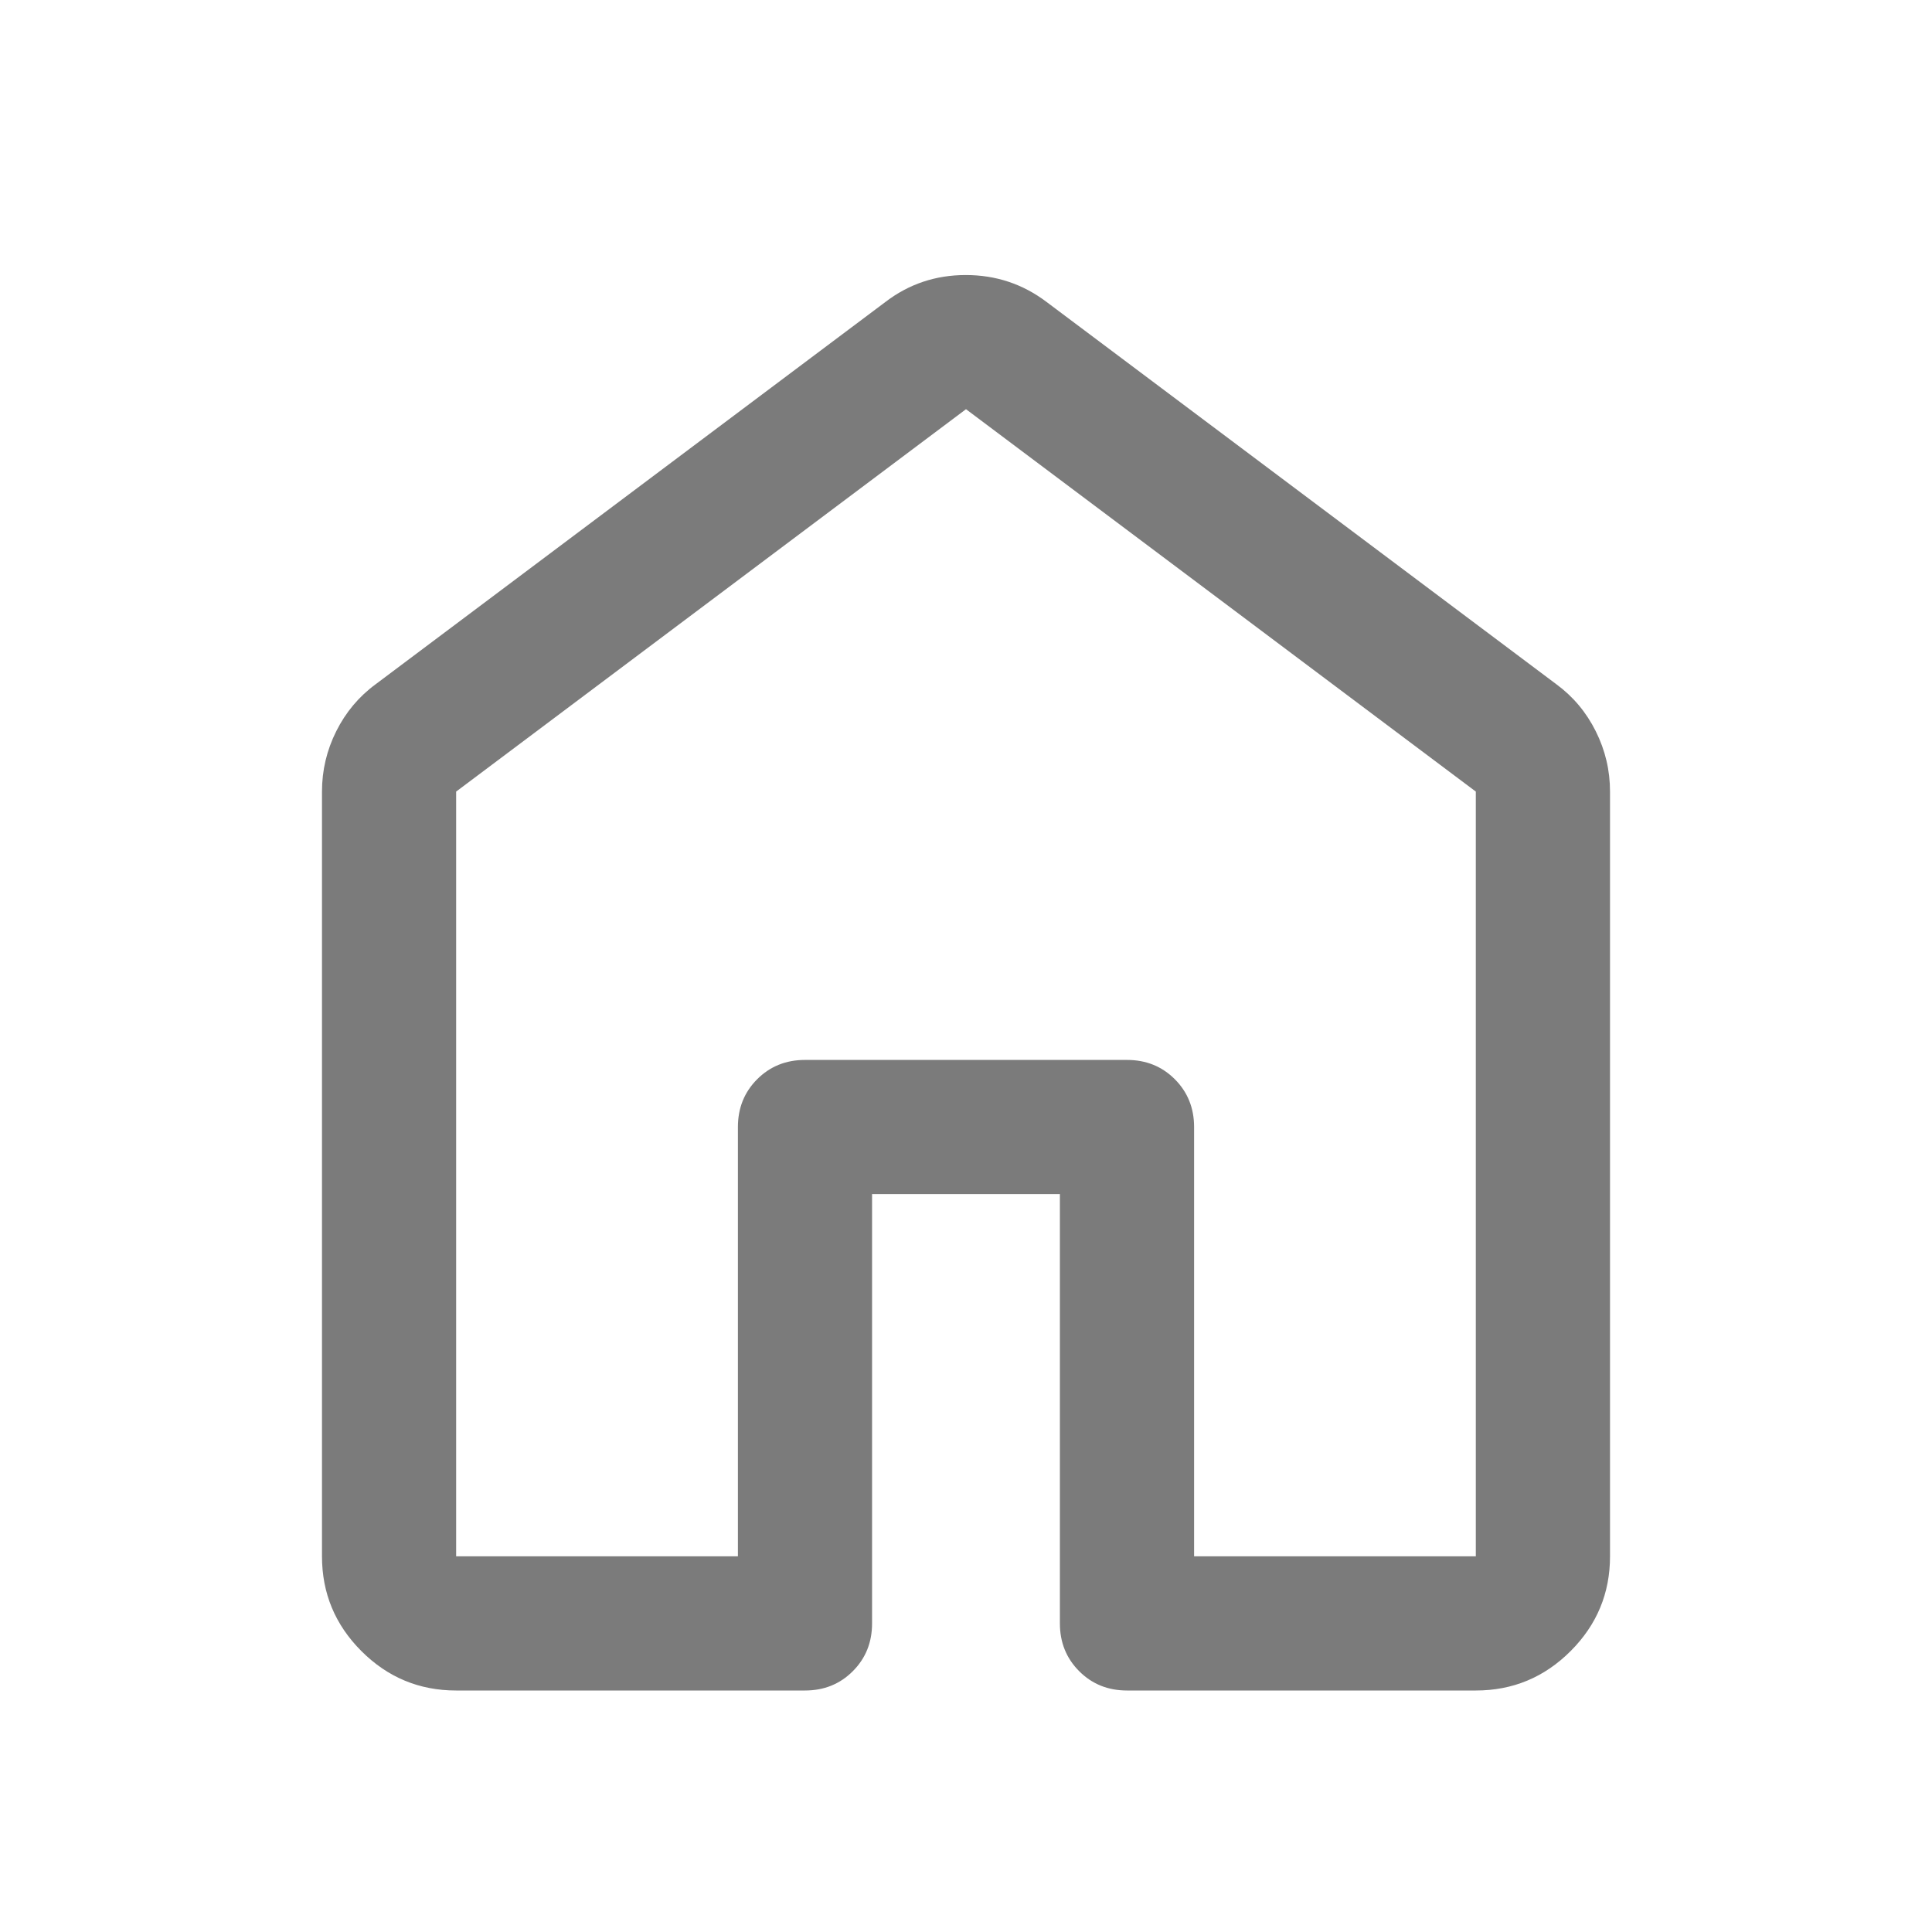
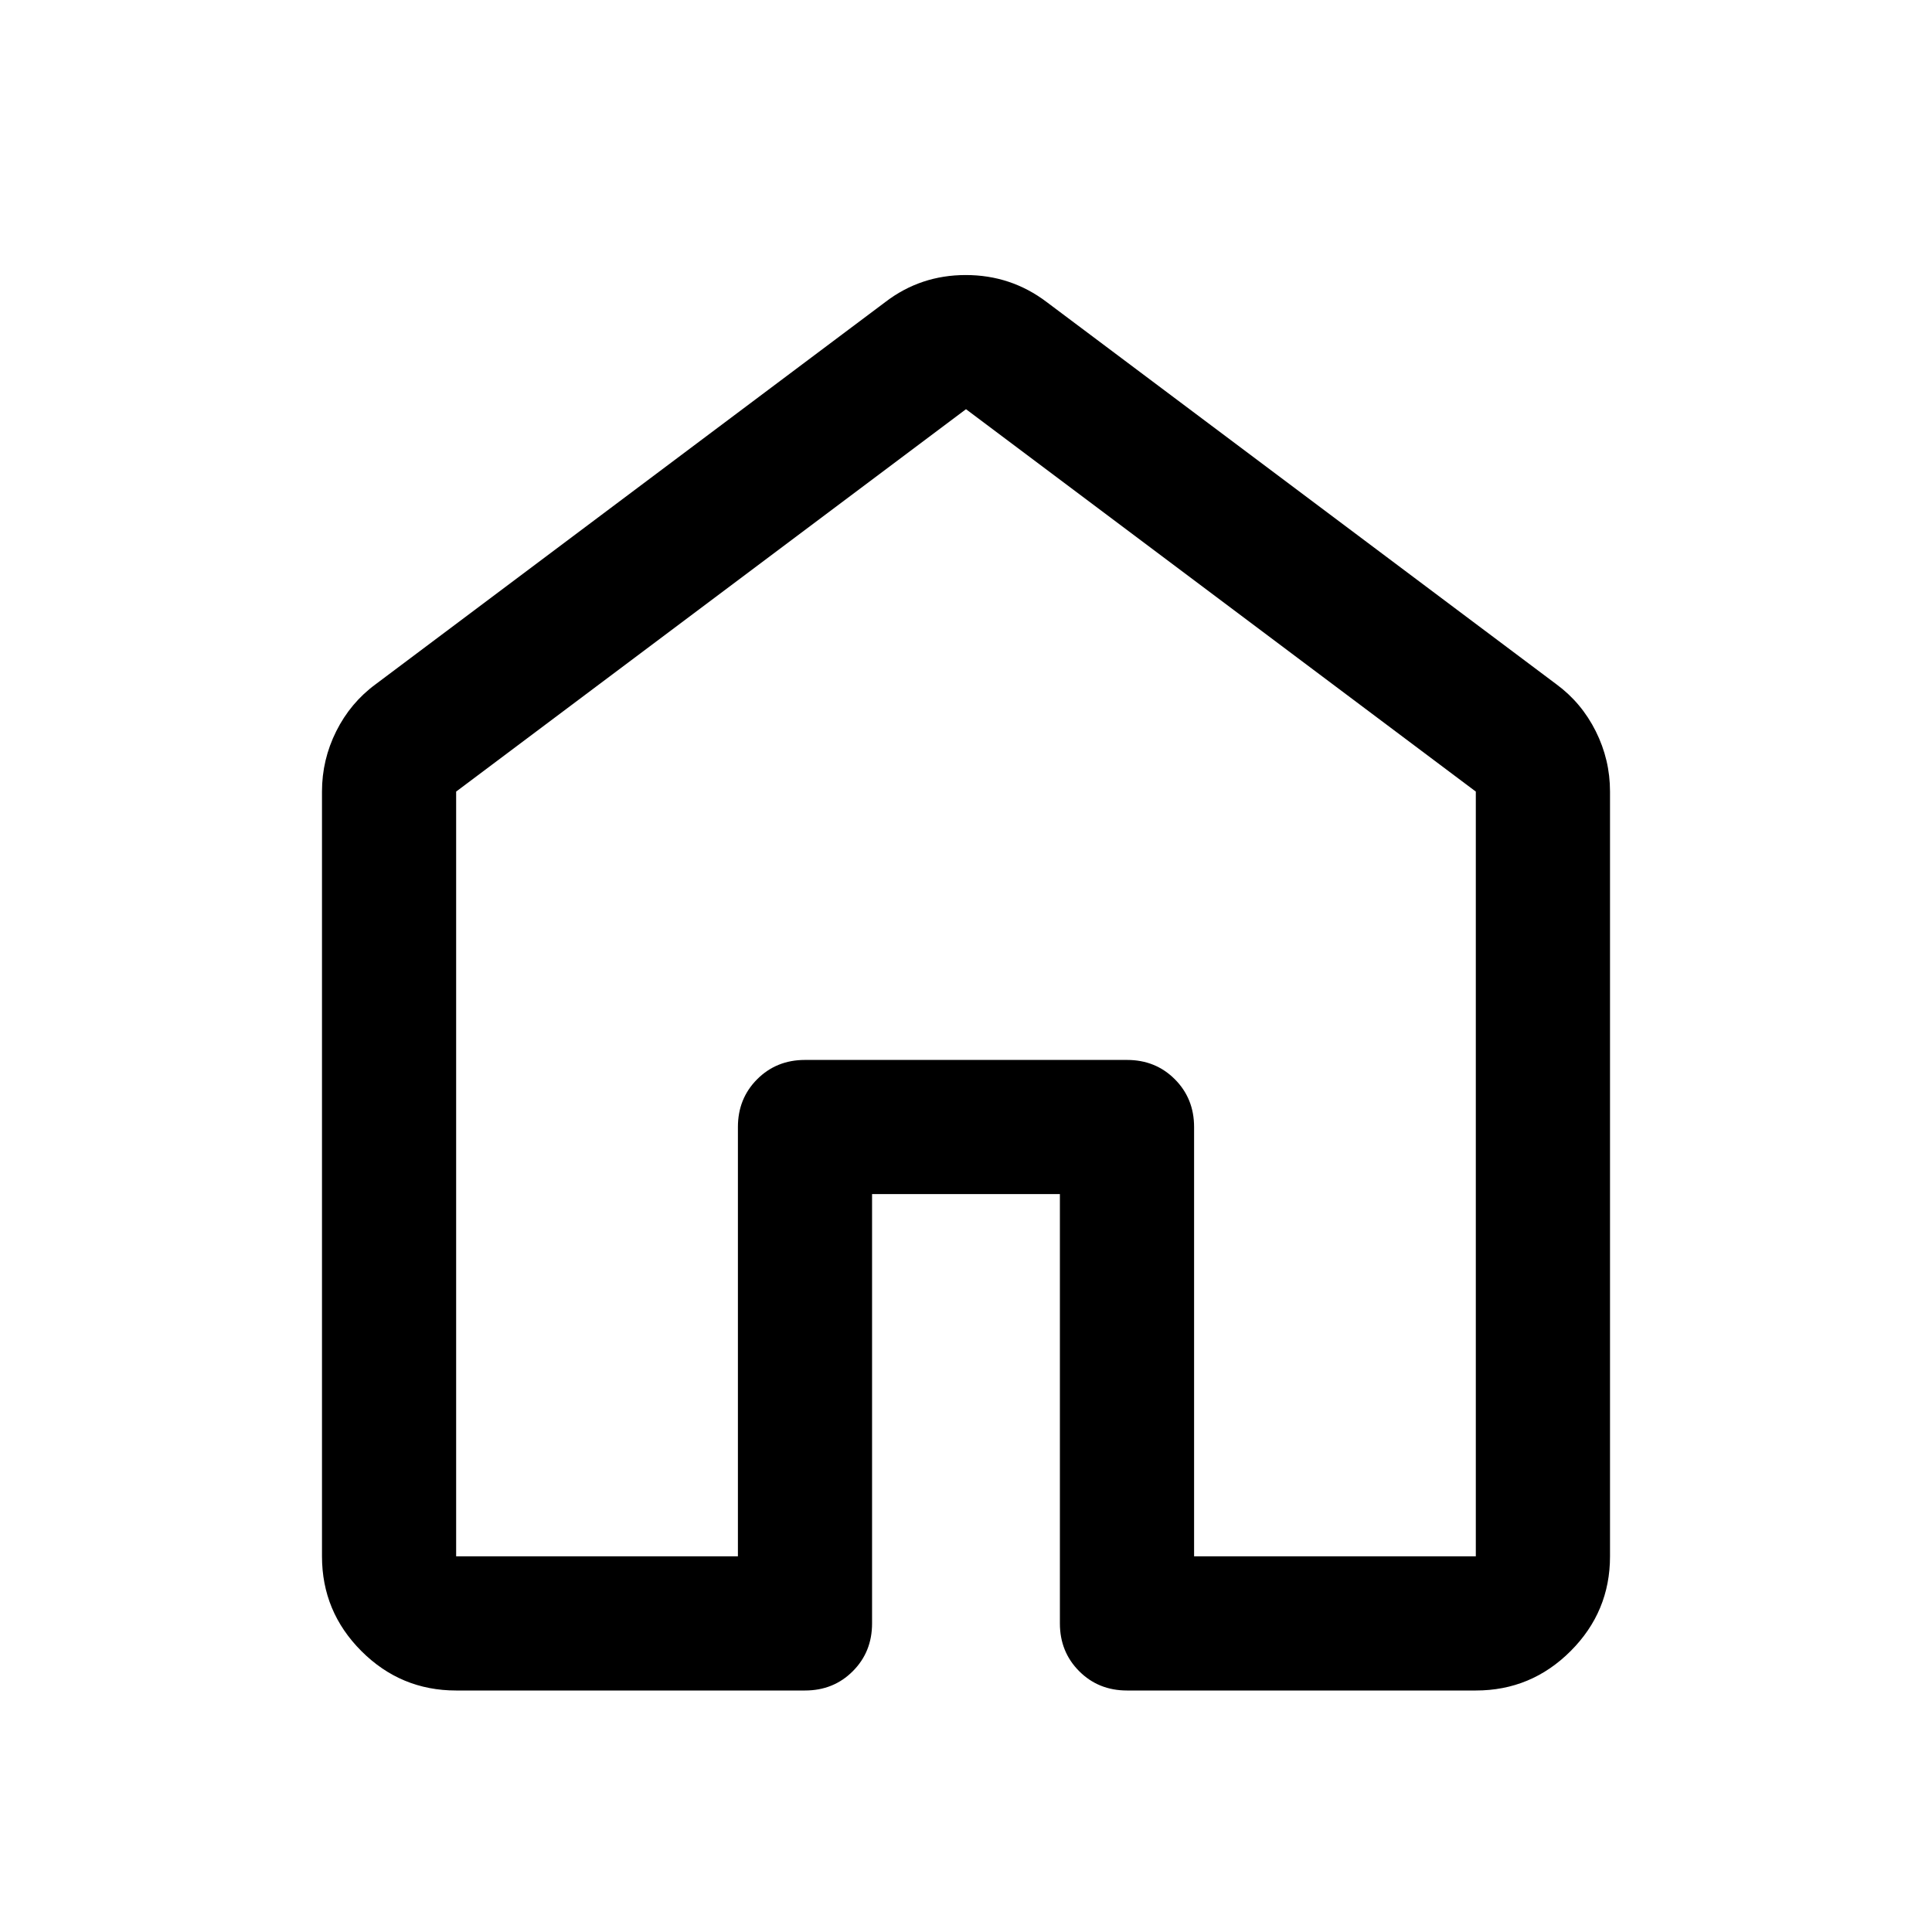
<svg xmlns="http://www.w3.org/2000/svg" width="50" height="50" viewBox="0 0 50 50" fill="none">
  <mask id="mask0_76_571" style="mask-type:alpha" maskUnits="userSpaceOnUse" x="0" y="0" width="50" height="50">
-     <rect width="50" height="50" fill="#D9D9D9" />
+     <rect width="50" height="50" fill="black" />
  </mask>
  <g mask="url(#mask0_76_571)">
-     <path d="M11.805 40.278H19.097V29.167C19.097 28.675 19.264 28.262 19.596 27.93C19.929 27.597 20.341 27.431 20.833 27.431H29.167C29.659 27.431 30.071 27.597 30.404 27.93C30.736 28.262 30.903 28.675 30.903 29.167V40.278H38.194V20.486L25 10.59L11.805 20.486V40.278ZM8.333 40.278V20.486C8.333 19.936 8.456 19.416 8.702 18.924C8.948 18.432 9.288 18.027 9.722 17.708L22.917 7.813C23.523 7.35 24.215 7.118 24.994 7.118C25.773 7.118 26.47 7.35 27.083 7.813L40.278 17.708C40.712 18.027 41.052 18.432 41.298 18.924C41.544 19.416 41.667 19.936 41.667 20.486V40.278C41.667 41.233 41.327 42.05 40.647 42.73C39.967 43.41 39.149 43.75 38.194 43.75H29.167C28.675 43.75 28.262 43.584 27.93 43.251C27.597 42.918 27.43 42.506 27.43 42.014V30.903H22.569V42.014C22.569 42.506 22.403 42.918 22.07 43.251C21.738 43.584 21.325 43.75 20.833 43.75H11.805C10.851 43.75 10.033 43.41 9.353 42.73C8.673 42.05 8.333 41.233 8.333 40.278Z" fill="#7B7B7B" />
+     <path d="M11.805 40.278H19.097V29.167C19.097 28.675 19.264 28.262 19.596 27.93C19.929 27.597 20.341 27.431 20.833 27.431H29.167C29.659 27.431 30.071 27.597 30.404 27.93C30.736 28.262 30.903 28.675 30.903 29.167V40.278H38.194V20.486L25 10.59L11.805 20.486V40.278ZM8.333 40.278V20.486C8.333 19.936 8.456 19.416 8.702 18.924C8.948 18.432 9.288 18.027 9.722 17.708L22.917 7.813C23.523 7.35 24.215 7.118 24.994 7.118C25.773 7.118 26.47 7.35 27.083 7.813L40.278 17.708C40.712 18.027 41.052 18.432 41.298 18.924C41.544 19.416 41.667 19.936 41.667 20.486V40.278C41.667 41.233 41.327 42.05 40.647 42.73C39.967 43.41 39.149 43.75 38.194 43.75H29.167C28.675 43.75 28.262 43.584 27.93 43.251C27.597 42.918 27.43 42.506 27.43 42.014V30.903H22.569V42.014C22.569 42.506 22.403 42.918 22.07 43.251C21.738 43.584 21.325 43.75 20.833 43.75H11.805C10.851 43.75 10.033 43.41 9.353 42.73C8.673 42.05 8.333 41.233 8.333 40.278Z" fill="black" />
  </g>
</svg>
